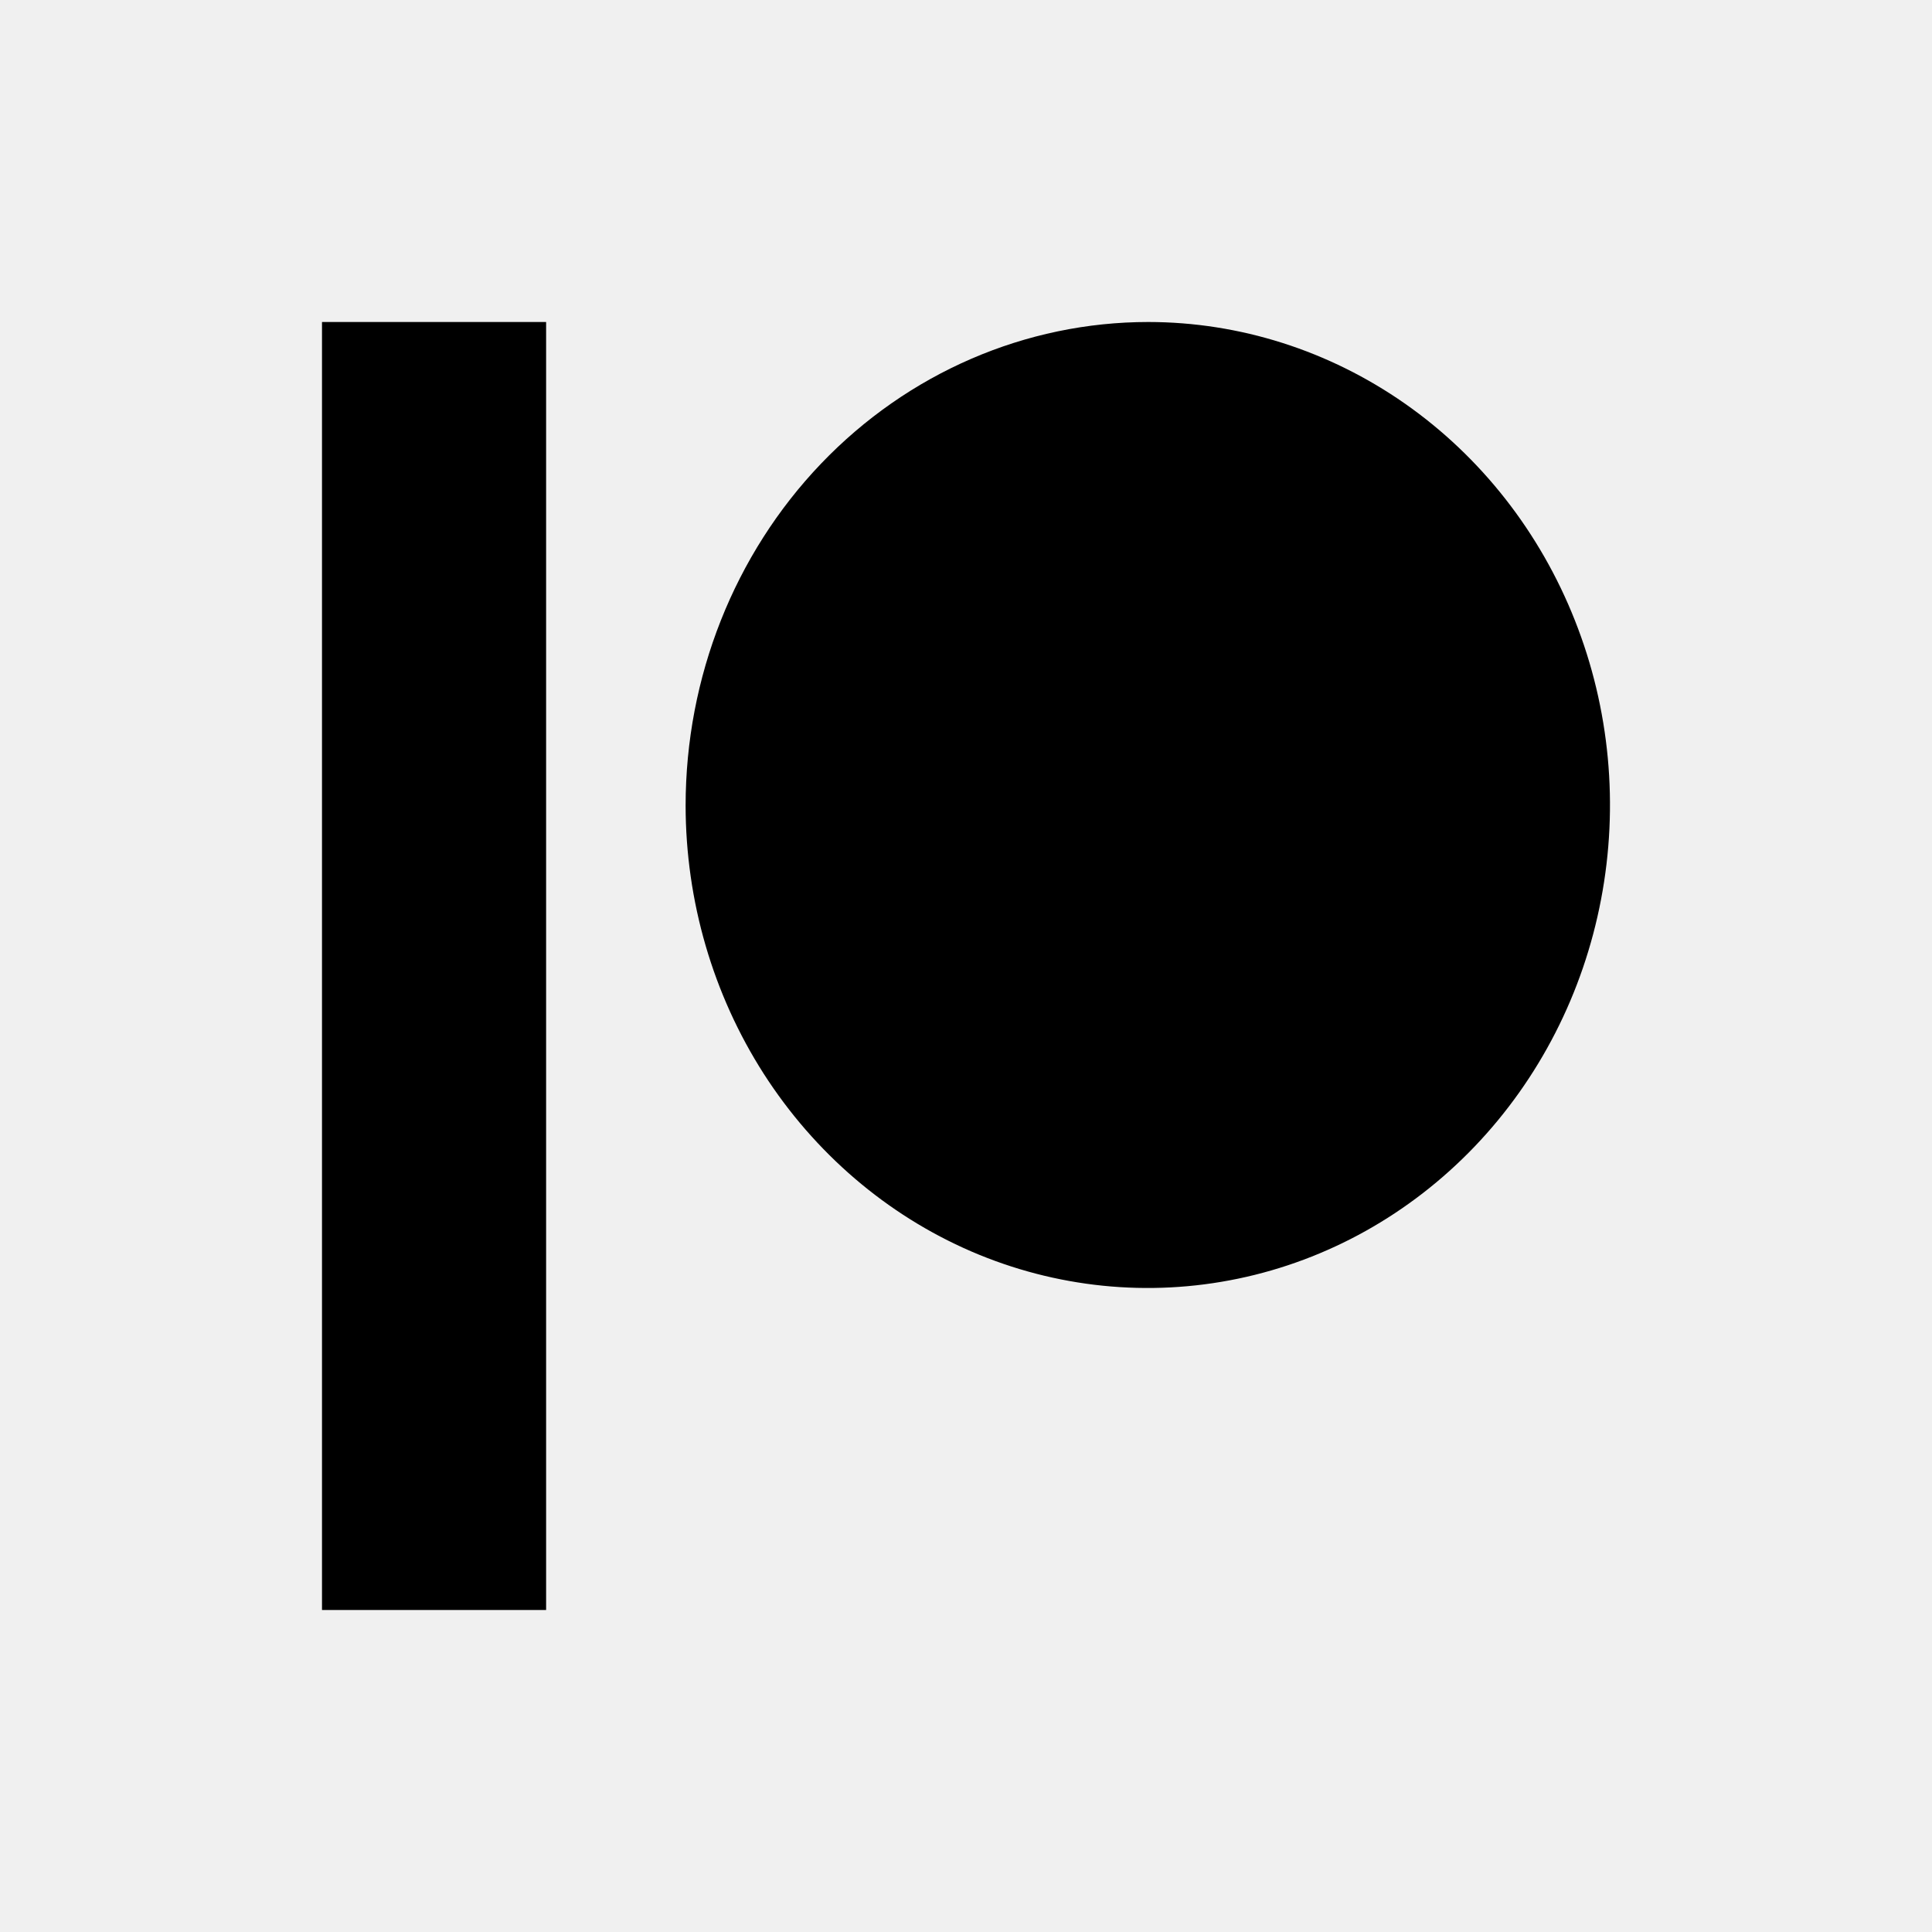
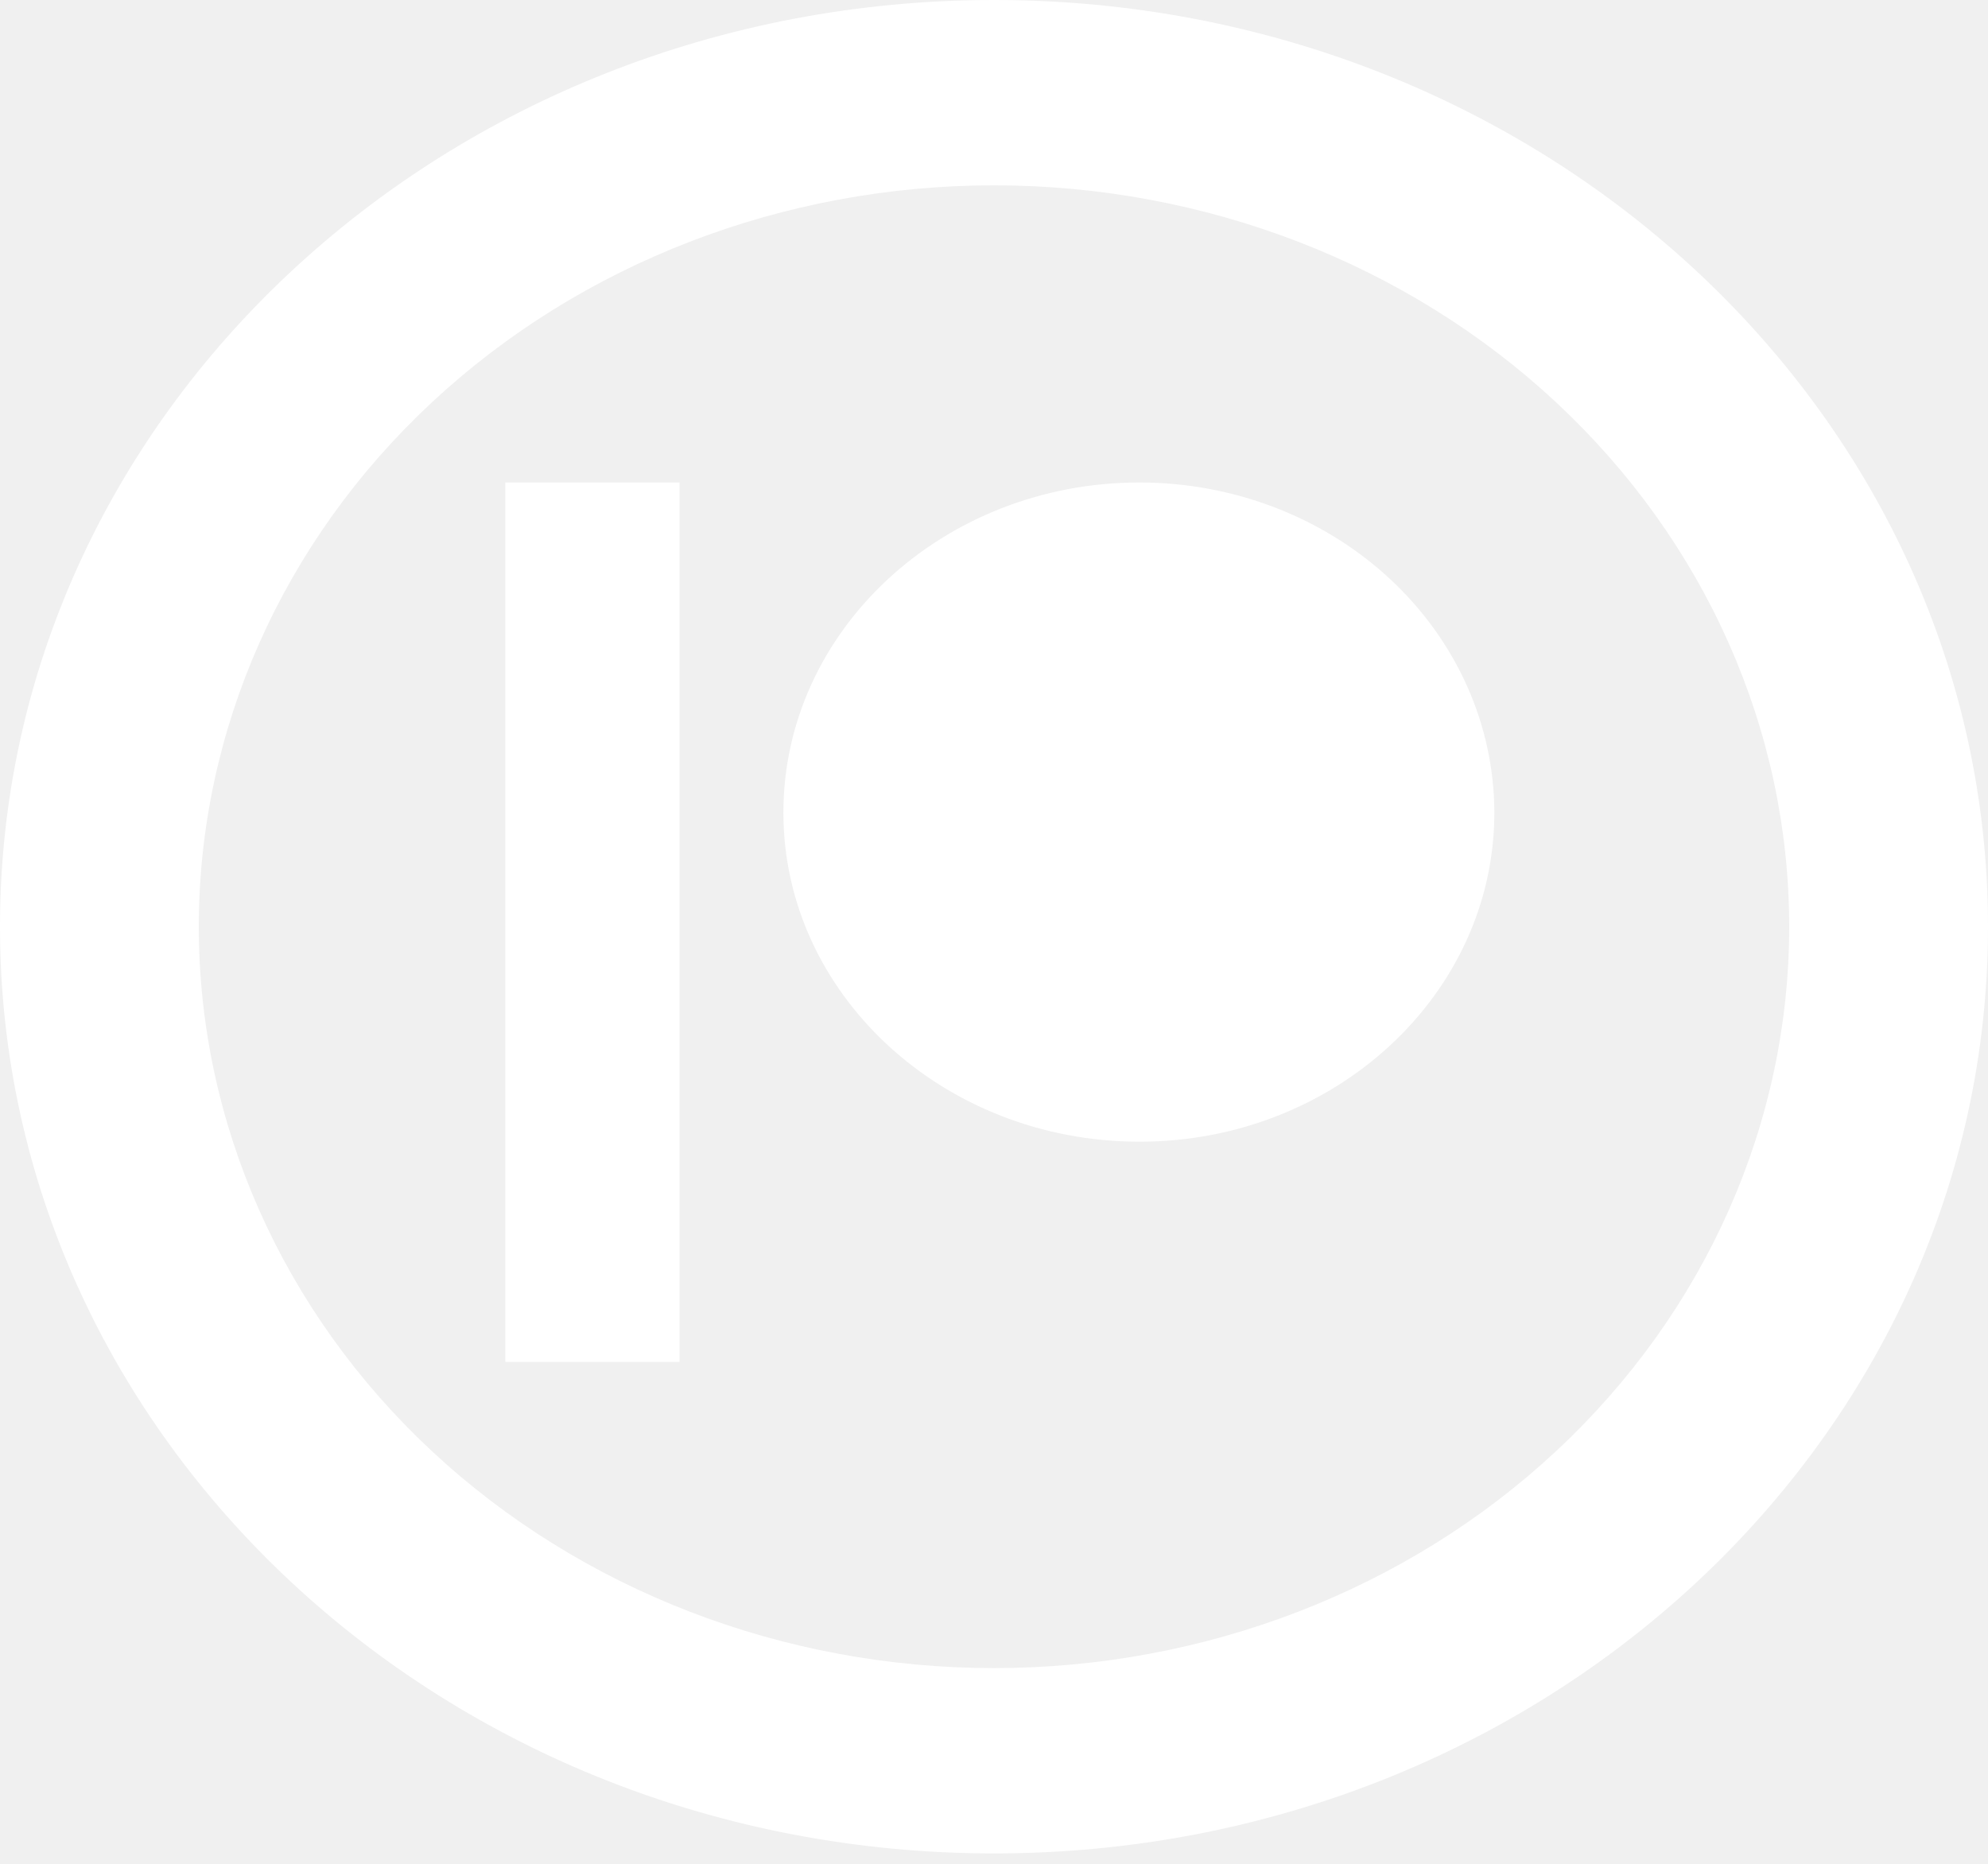
- <svg xmlns="http://www.w3.org/2000/svg" width="24" height="24" viewBox="0 0 24 24" fill="none">
-   <path d="M14.265 4C15.4 4.001 16.509 4.354 17.453 5.014C18.396 5.674 19.131 6.611 19.564 7.707C19.998 8.803 20.111 10.009 19.889 11.172C19.668 12.335 19.121 13.404 18.318 14.243C17.516 15.081 16.493 15.653 15.38 15.884C14.267 16.116 13.113 15.998 12.064 15.545C11.015 15.091 10.119 14.323 9.487 13.338C8.856 12.352 8.518 11.193 8.517 10.007C8.517 8.414 9.122 6.886 10.2 5.759C11.278 4.633 12.741 4 14.265 4ZM4 20H6.784V4H4V20Z" fill="currentColor" />
+ <svg xmlns="http://www.w3.org/2000/svg" width="32" height="30" viewBox="0 0 32 30" fill="none">
+   <path d="M16 26.85C19.395 26.85 22.651 25.593 25.051 23.355C27.451 21.117 28.8 18.082 28.8 14.917C28.8 11.752 27.451 8.716 25.051 6.479C22.651 4.241 19.395 2.983 16 2.983C12.605 2.983 9.35 4.241 6.949 6.479C4.549 8.716 3.2 11.752 3.2 14.917C3.2 18.082 4.549 21.117 6.949 23.355C9.35 25.593 12.605 26.85 16 26.85ZM16 29.833C7.163 29.833 0 23.155 0 14.917C0 6.678 7.163 0 16 0C24.837 0 32 6.678 32 14.917C32 23.155 24.837 29.833 16 29.833Z" fill="white" />
+   <path d="M18.342 7.766C15.181 7.766 12.61 10.149 12.61 13.08C12.61 16.001 15.181 18.377 18.342 18.377C21.493 18.377 24.054 16.001 24.054 13.08C24.051 11.67 23.448 10.318 22.377 9.322C21.306 8.325 19.855 7.766 18.342 7.766ZM8.134 21.922V7.766H10.938V21.922H8.134Z" fill="white" />
</svg>
